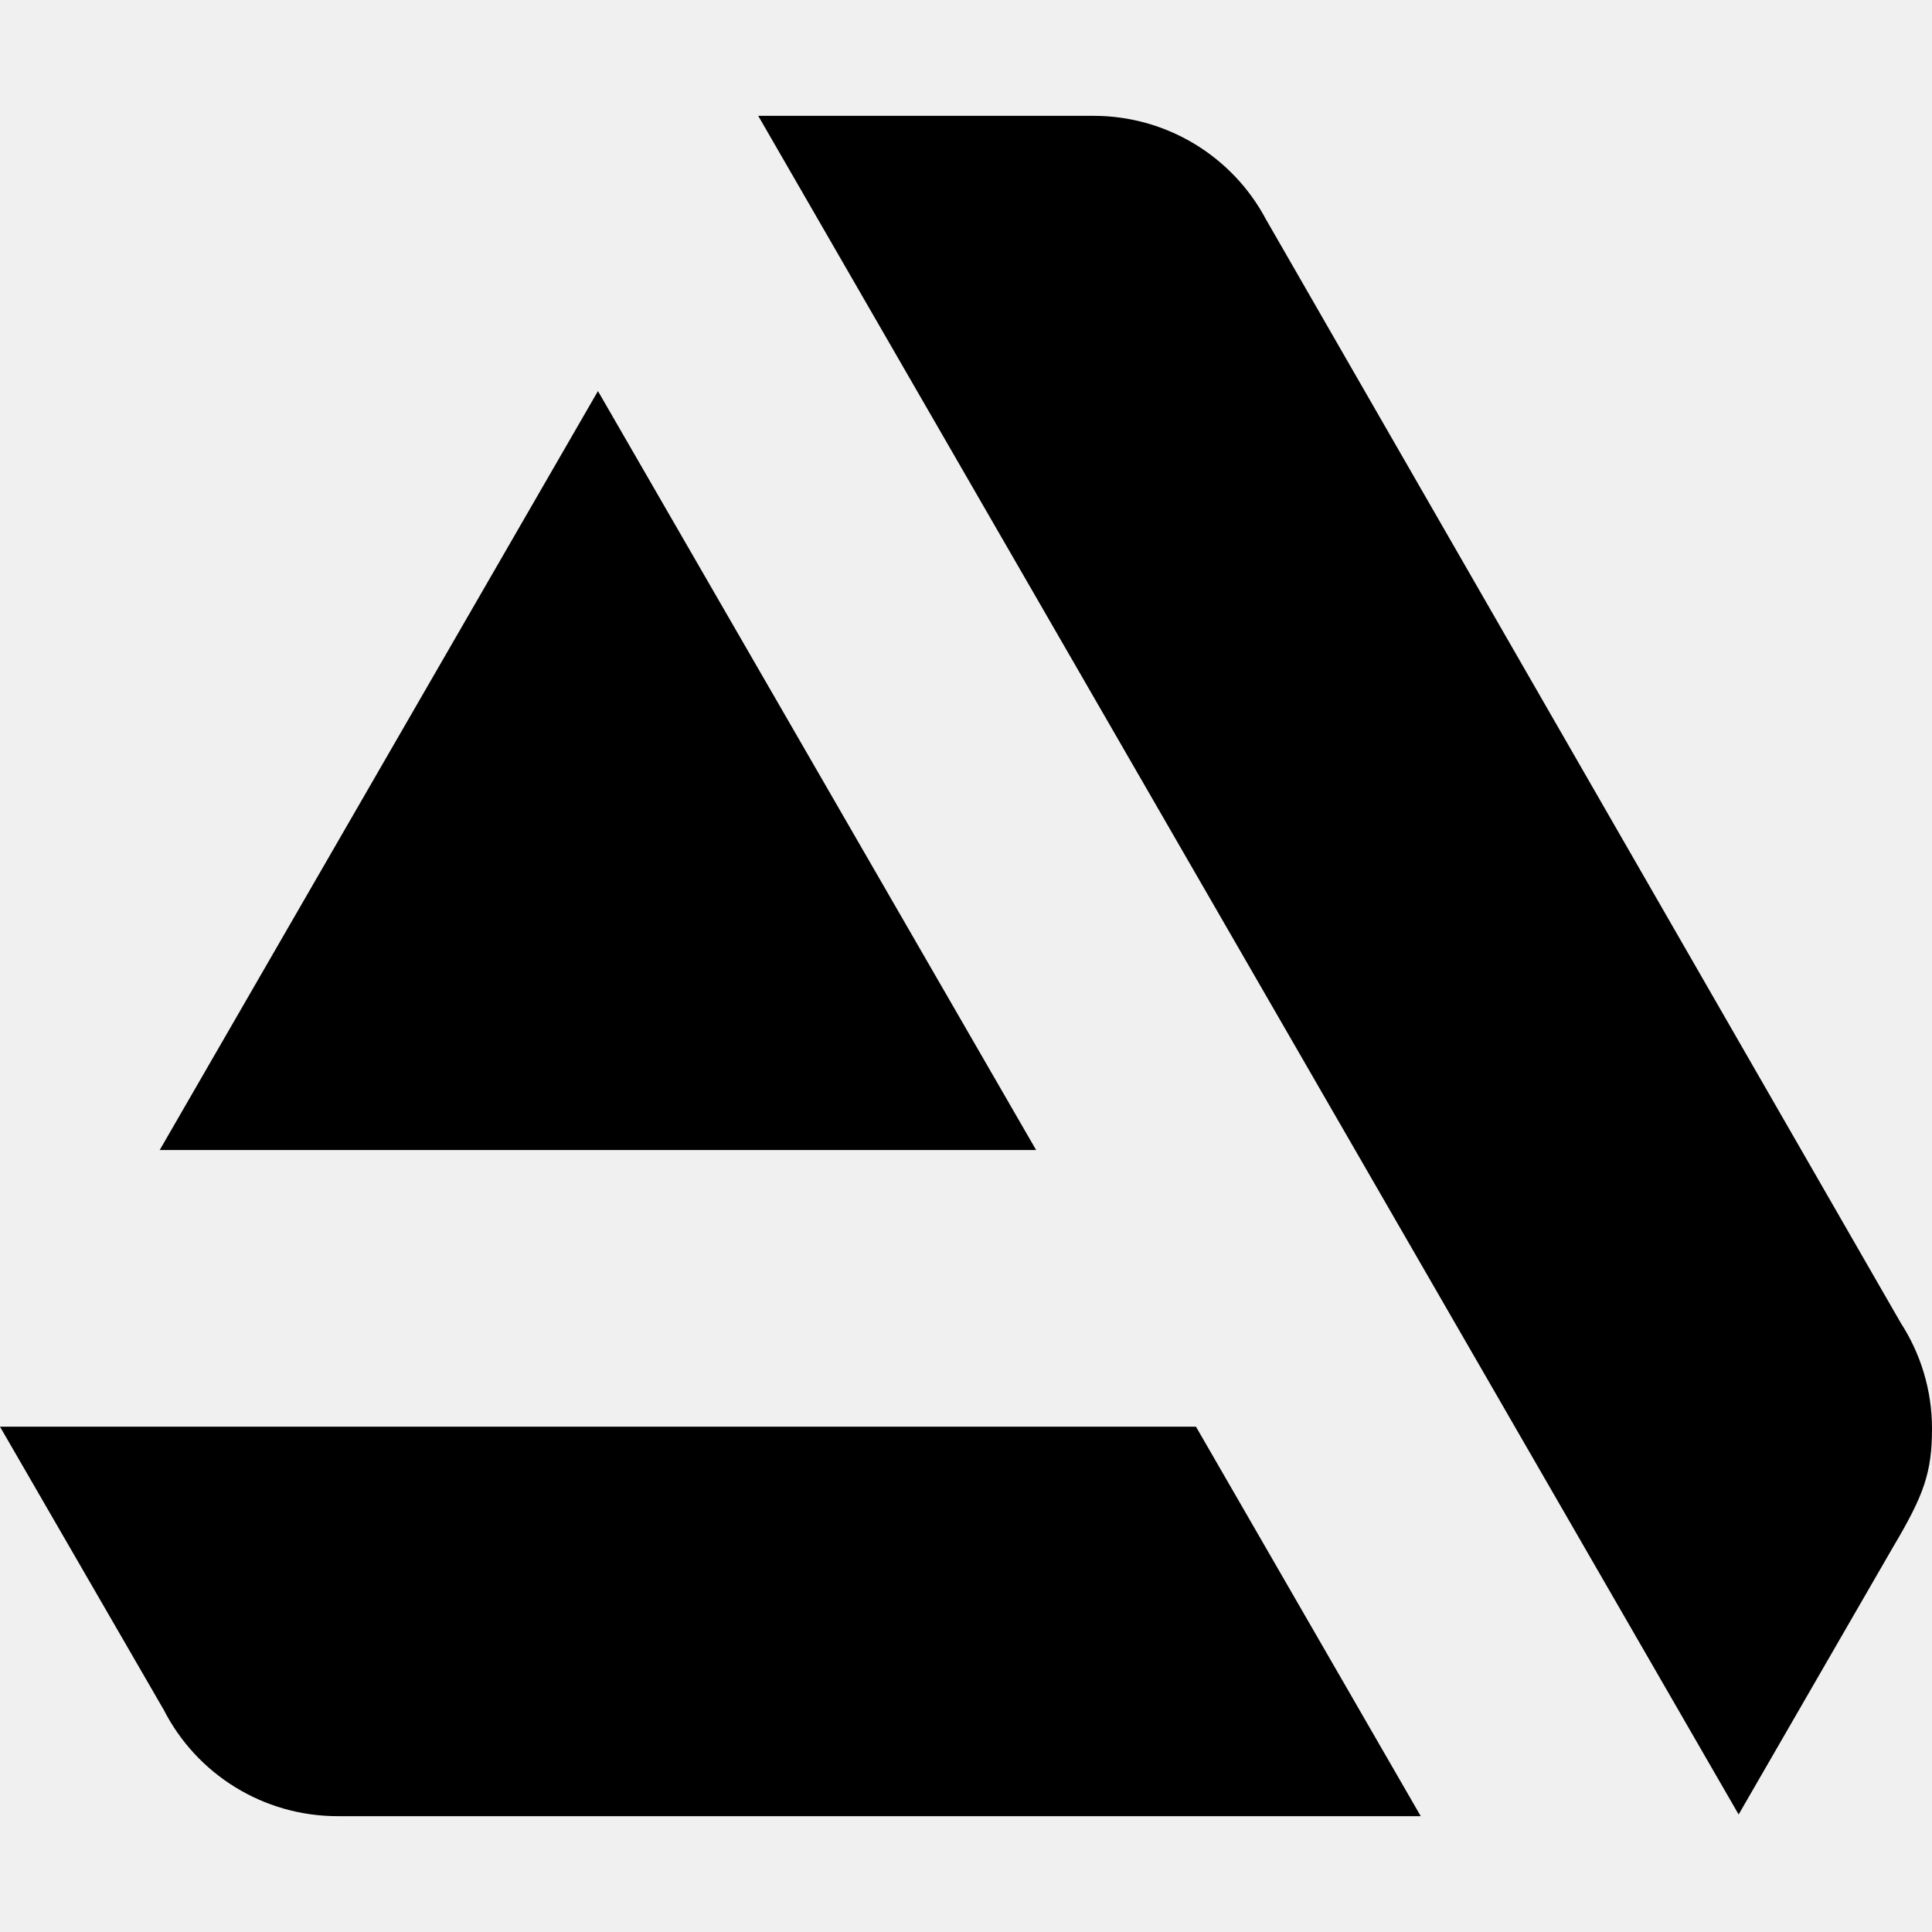
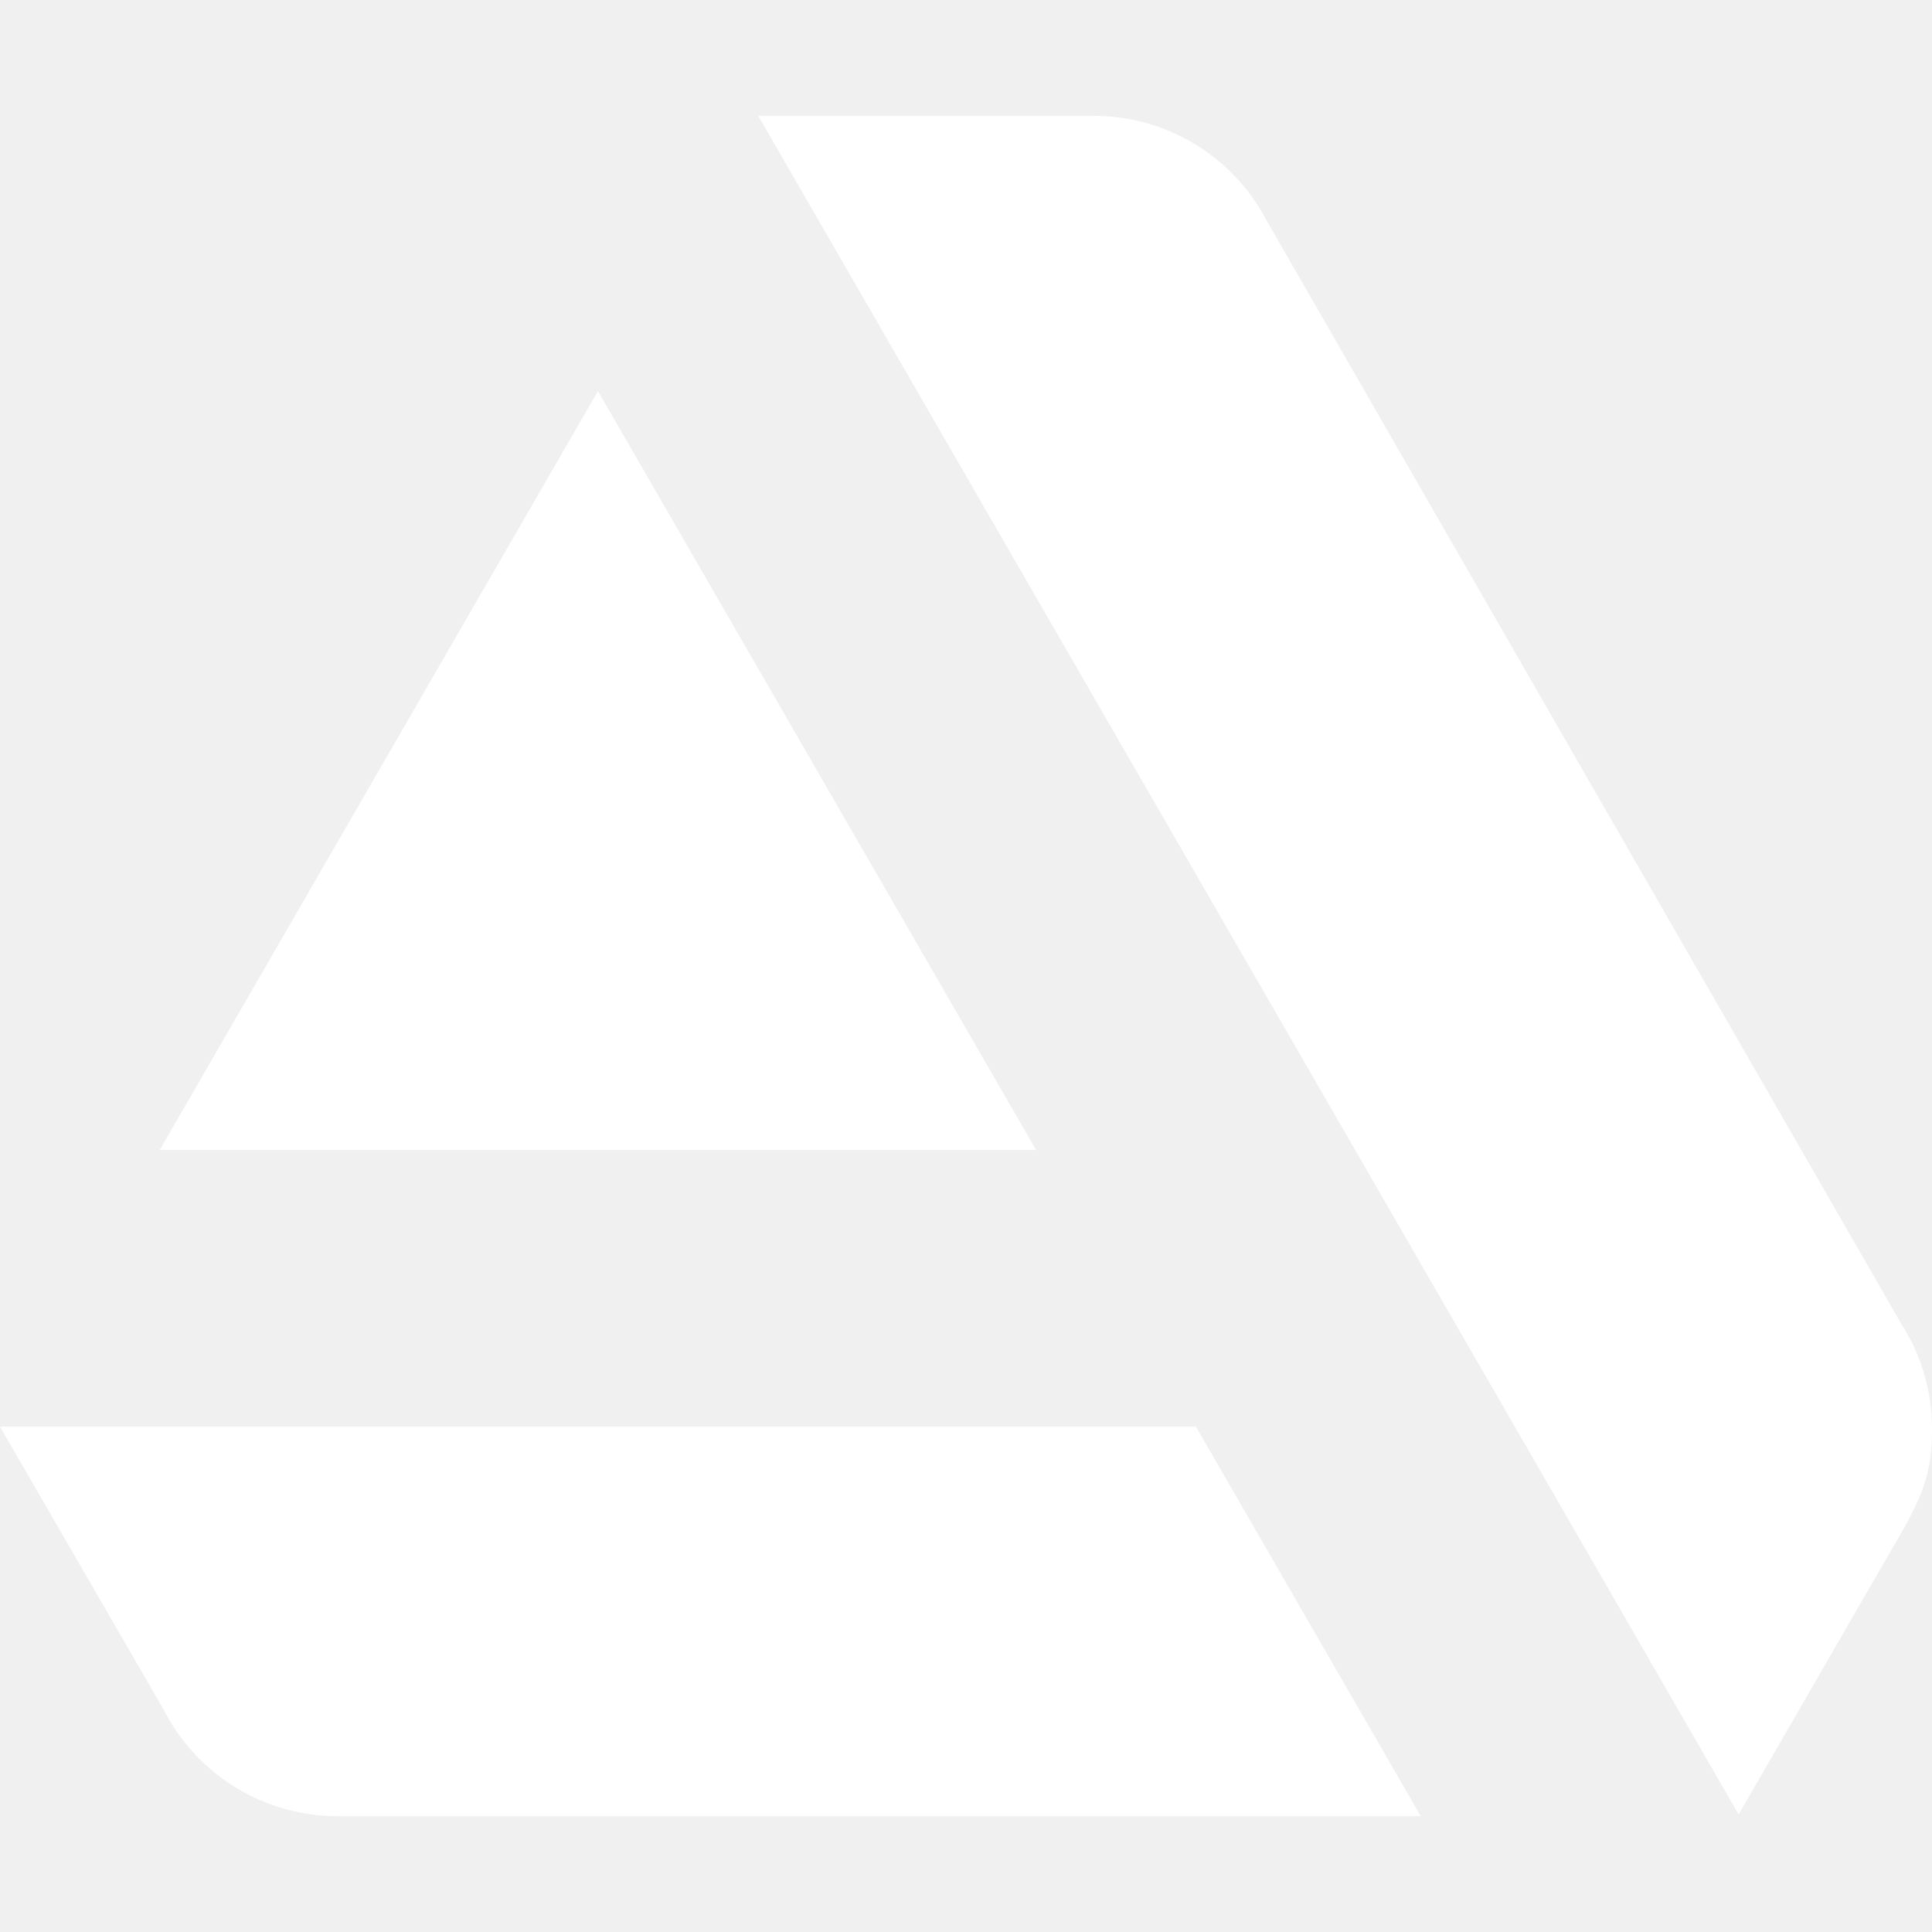
- <svg xmlns="http://www.w3.org/2000/svg" role="img" viewBox="0 0 24 24">
+ <svg xmlns="http://www.w3.org/2000/svg" fill="white" role="img" viewBox="0 0 24 24">
  <path d="M0 17.723l2.027 3.505h.001a2.424 2.424 0 0 0 2.164 1.333h13.457l-2.792-4.838H0zm24 .025c0-.484-.143-.935-.388-1.314L15.728 2.728a2.424 2.424 0 0 0-2.142-1.289H9.419L21.598 22.54l1.92-3.325c.378-.637.482-.919.482-1.467zm-11.129-3.462L7.428 4.858l-5.444 9.428h10.887z" />
</svg>
